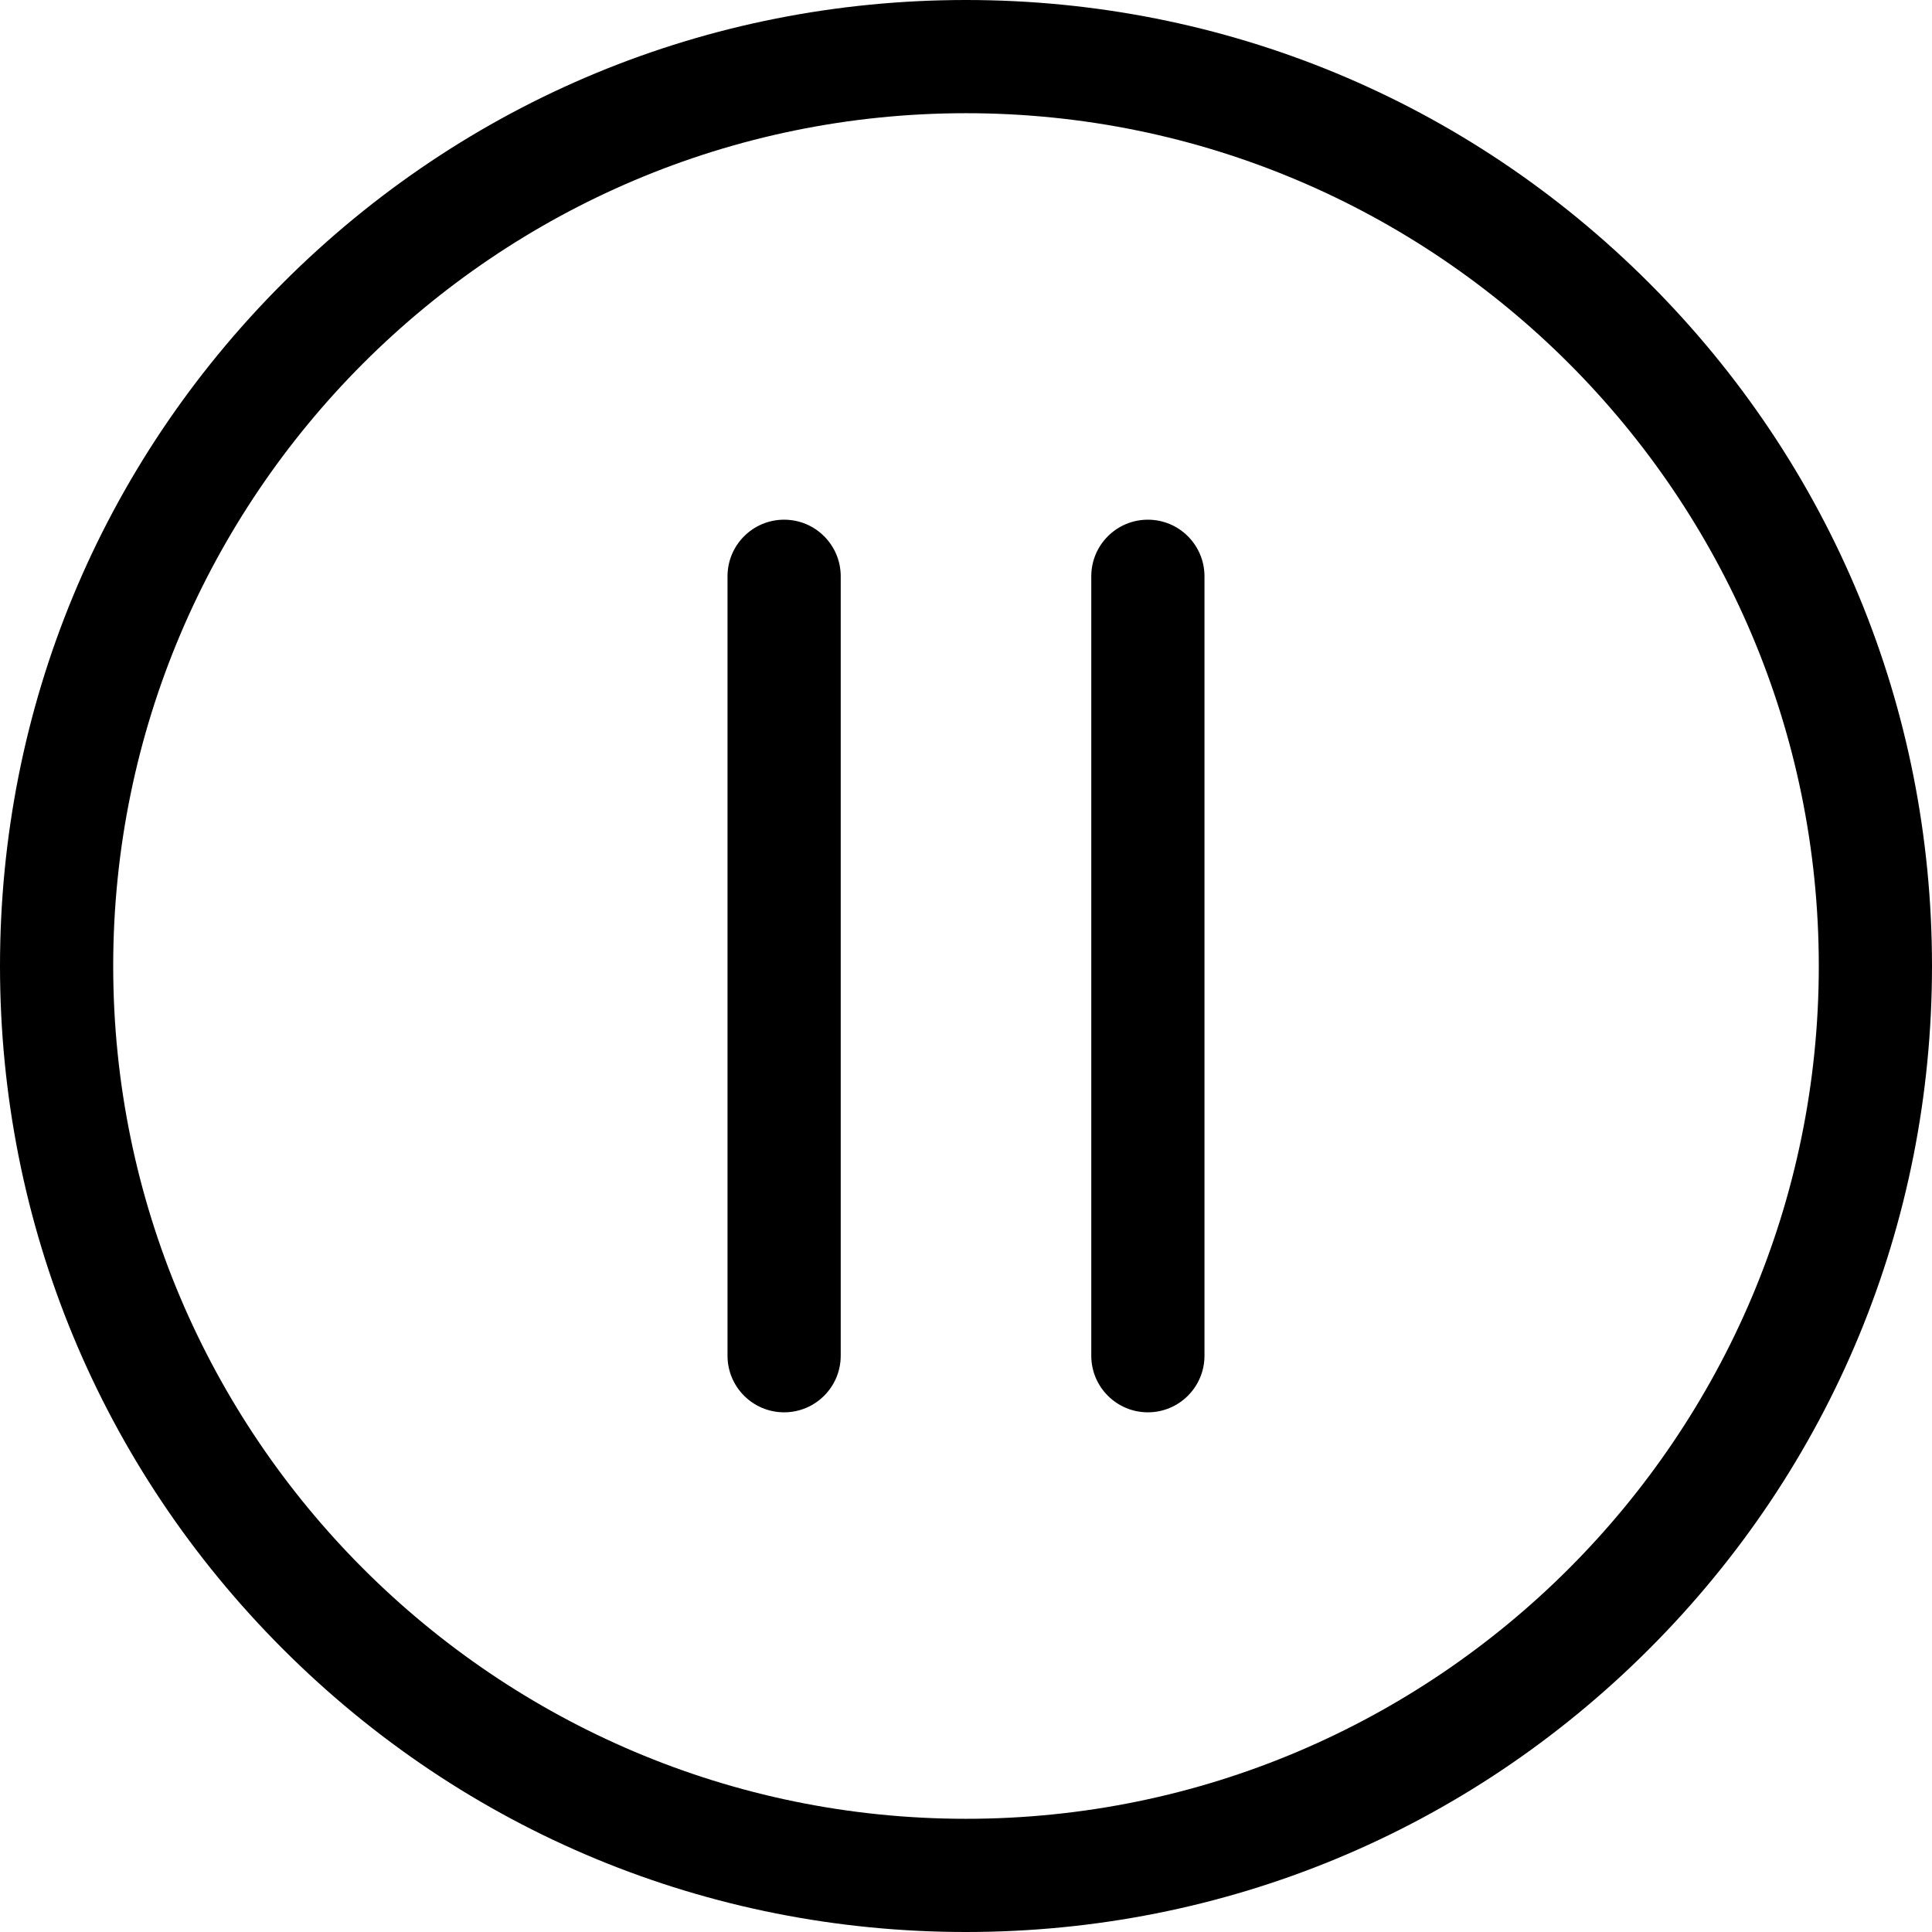
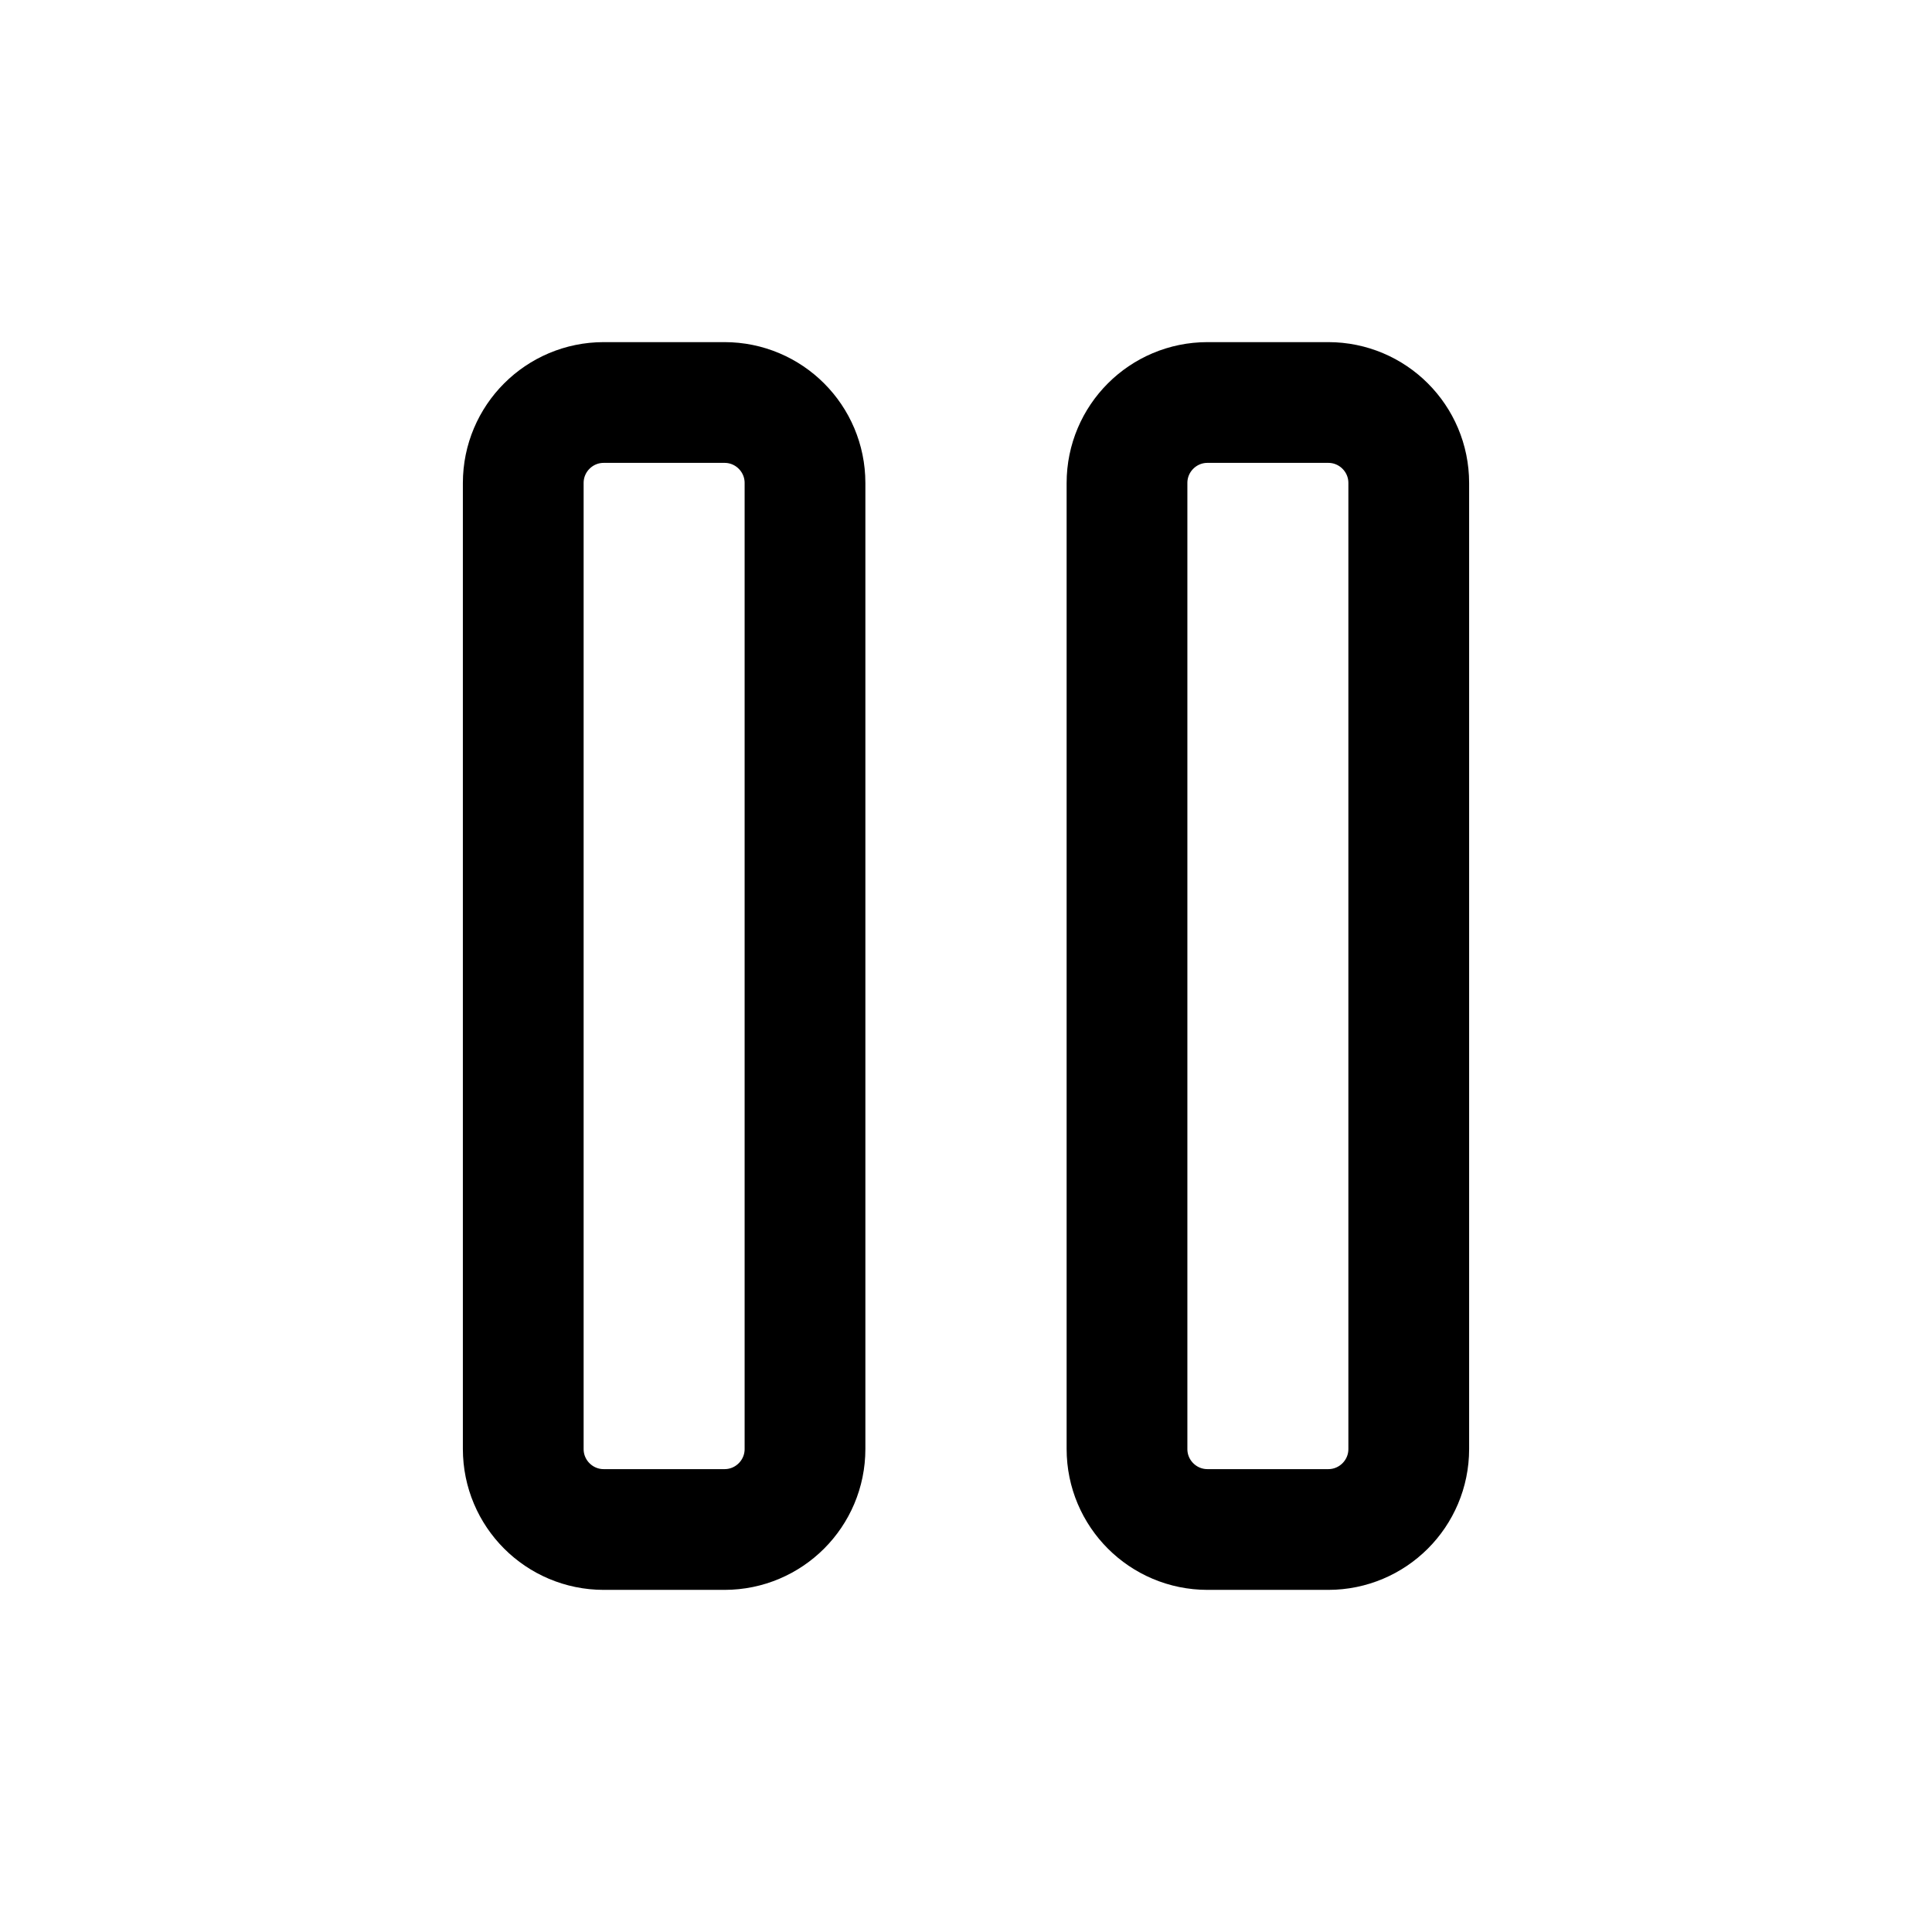
- <svg xmlns="http://www.w3.org/2000/svg" xmlns:xlink="http://www.w3.org/1999/xlink" fill="currentColor" viewBox="0 0 512 512">
-   <path d="M437.019 74.98C388.667 26.629 324.38 0 256 0S123.332 26.629 74.98 74.98 0 187.619 0 256s26.629 132.668 74.98 181.02S187.619 512 256 512s132.667-26.629 181.019-74.98S512 324.38 512 256s-26.629-132.668-74.981-181.02zM256 482C131.383 482 30 380.617 30 256S131.383 30 256 30s226 101.383 226 226-101.383 226-226 226z" />
-   <use xlink:href="#a" />
-   <use xlink:href="#a" x="-96.4" />
-   <defs>
-     <path id="a" d="M304.199 137.723c-8.284 0-15 6.716-15 15V359.28c0 8.284 6.716 15 15 15s15-6.716 15-15V152.723c0-8.284-6.716-15-15-15z" />
-   </defs>
+ <svg xmlns="http://www.w3.org/2000/svg" viewBox="0 0 24 24" fill="none" stroke="currentColor" stroke-width="1.5" stroke-linecap="round" stroke-linejoin="round">
+   <rect x="6.5" y="5" width="3.5" height="14" rx="1" />
+   <rect x="14" y="5" width="3.5" height="14" rx="1" />
</svg>
